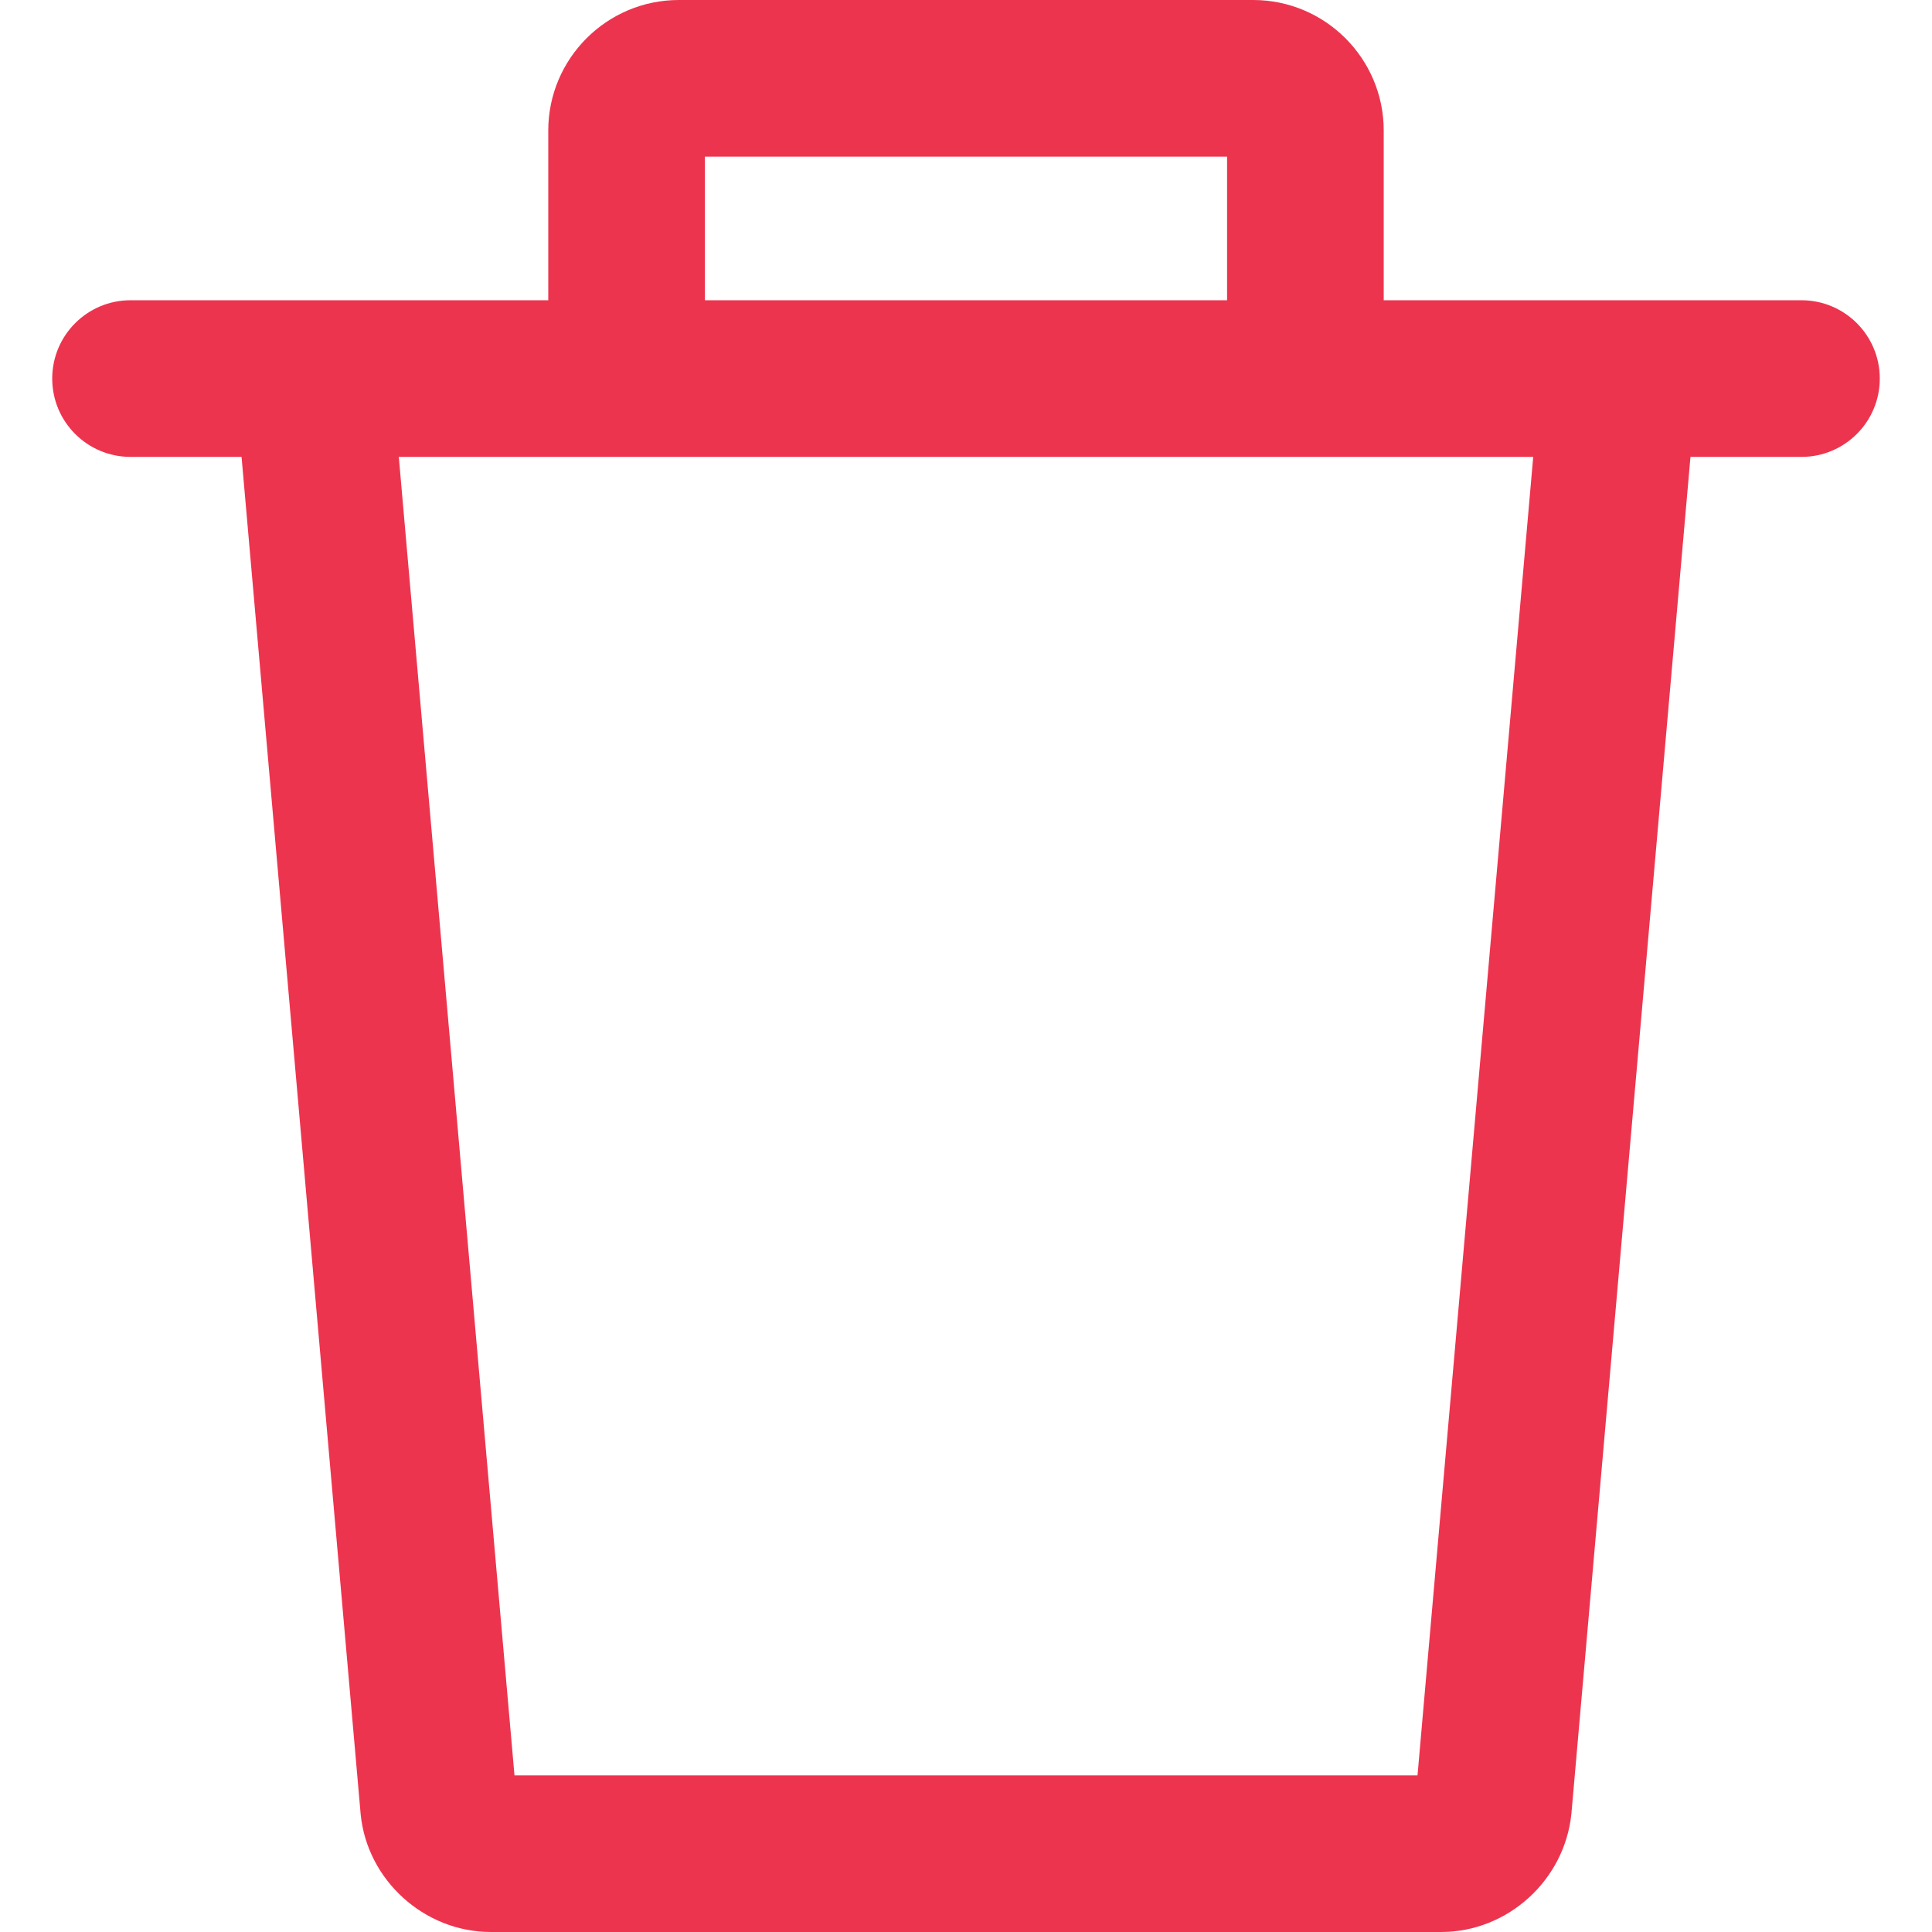
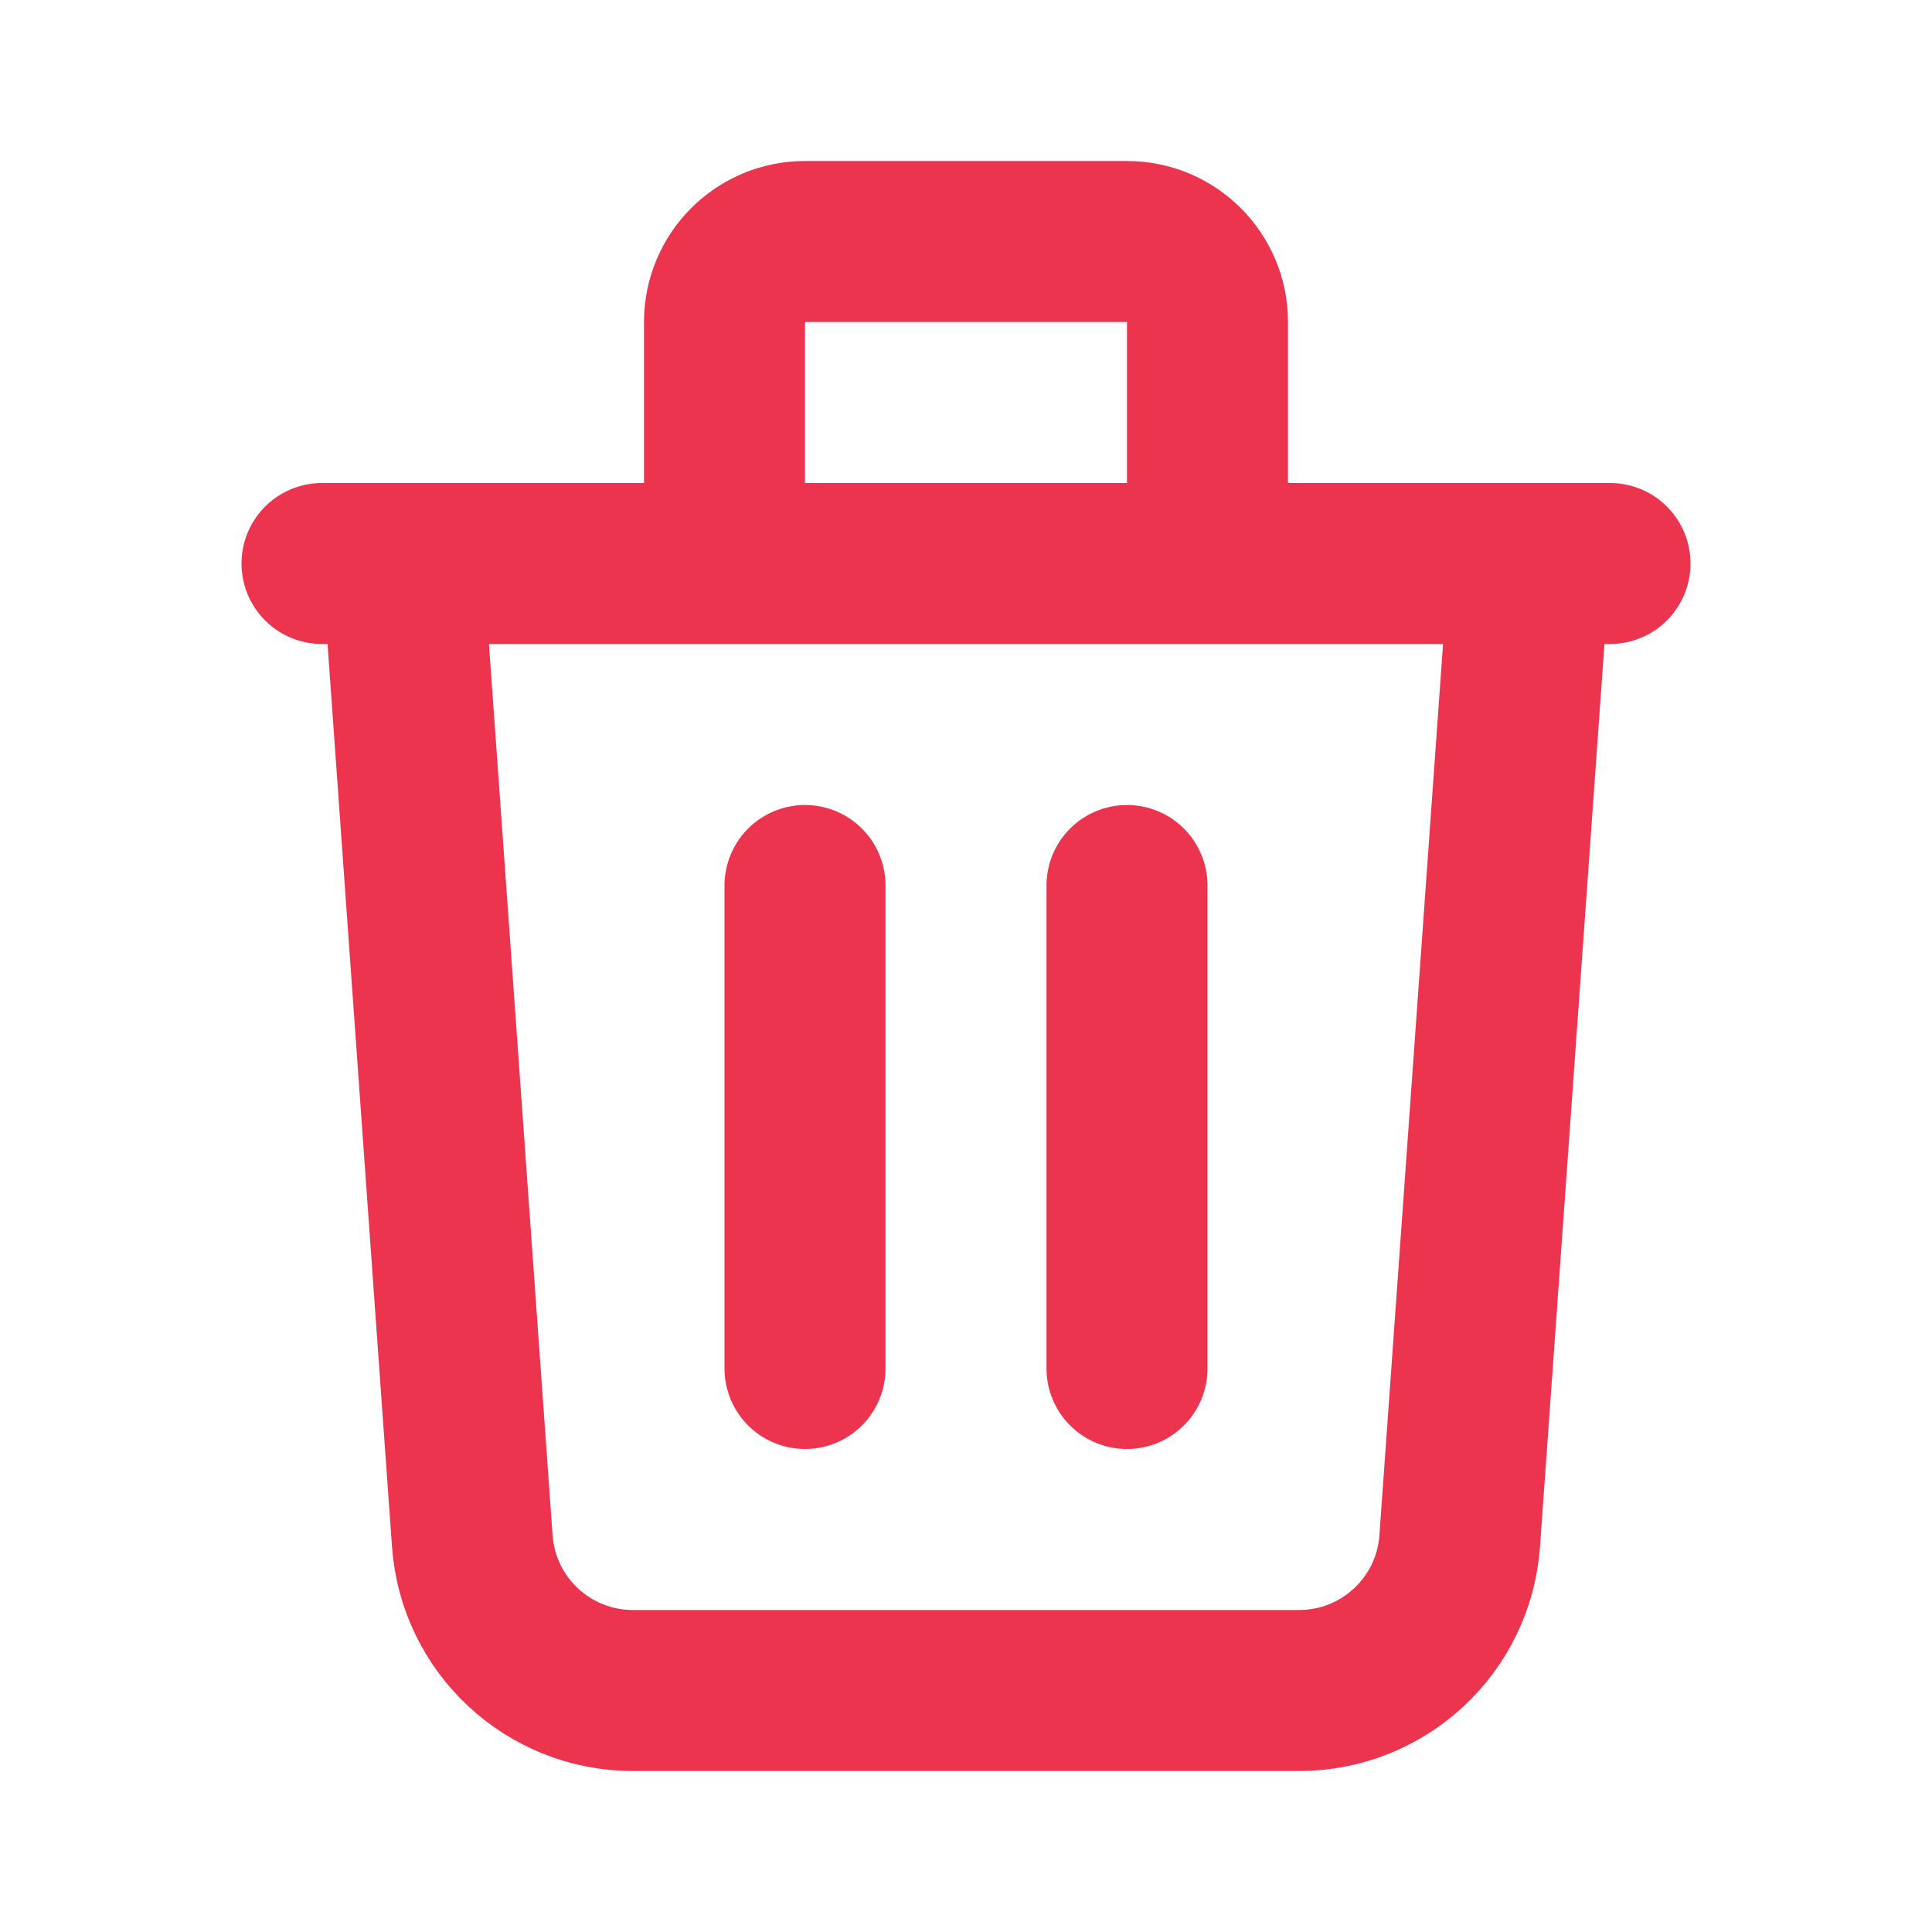
- <svg xmlns="http://www.w3.org/2000/svg" version="1.1" width="512" height="512" x="0" y="0" viewBox="0 0 512 512" style="enable-background:new 0 0 512 512" xml:space="preserve" class="">
-   <g>
-     <g>
-       <g>
-         <path d="M408.299,98.512l-32.643,371.975H136.344L103.708,98.512l-41.354,3.625l33.232,378.721    C97.335,498.314,112.481,512,130.076,512h251.849c17.588,0,32.74-13.679,34.518-31.391l33.211-378.472L408.299,98.512z" fill="#ed344e" data-original="#000000" style="" />
-       </g>
-     </g>
-     <g>
-       <g>
-         <path d="M332.108,0H179.892c-19.076,0-34.595,15.519-34.595,34.595v65.73h41.513V41.513h138.378v58.811h41.513v-65.73    C366.703,15.519,351.184,0,332.108,0z" fill="#ed344e" data-original="#000000" style="" />
-       </g>
-     </g>
-     <g>
-       <g>
-         <path d="M477.405,79.568H34.595c-11.465,0-20.757,9.292-20.757,20.757s9.292,20.757,20.757,20.757h442.811    c11.465,0,20.757-9.292,20.757-20.757S488.87,79.568,477.405,79.568z" fill="#ed344e" data-original="#000000" style="" />
-       </g>
-     </g>
-     <g>
- </g>
-     <g>
- </g>
-     <g>
- </g>
-     <g>
- </g>
-     <g>
- </g>
-     <g>
- </g>
-     <g>
- </g>
-     <g>
- </g>
-     <g>
- </g>
-     <g>
- </g>
-     <g>
- </g>
-     <g>
- </g>
-     <g>
- </g>
-     <g>
- </g>
-     <g>
- </g>
-   </g>
+ <svg xmlns="http://www.w3.org/2000/svg" class="h-6 w-6" fill="none" viewBox="0 0 24 24" stroke="#ed344e">
+   <path stroke-linecap="round" stroke-linejoin="round" stroke-width="2" d="M19 7l-.867 12.142A2 2 0 0116.138 21H7.862a2 2 0 01-1.995-1.858L5 7m5 4v6m4-6v6m1-10V4a1 1 0 00-1-1h-4a1 1 0 00-1 1v3M4 7h16" />
</svg>
